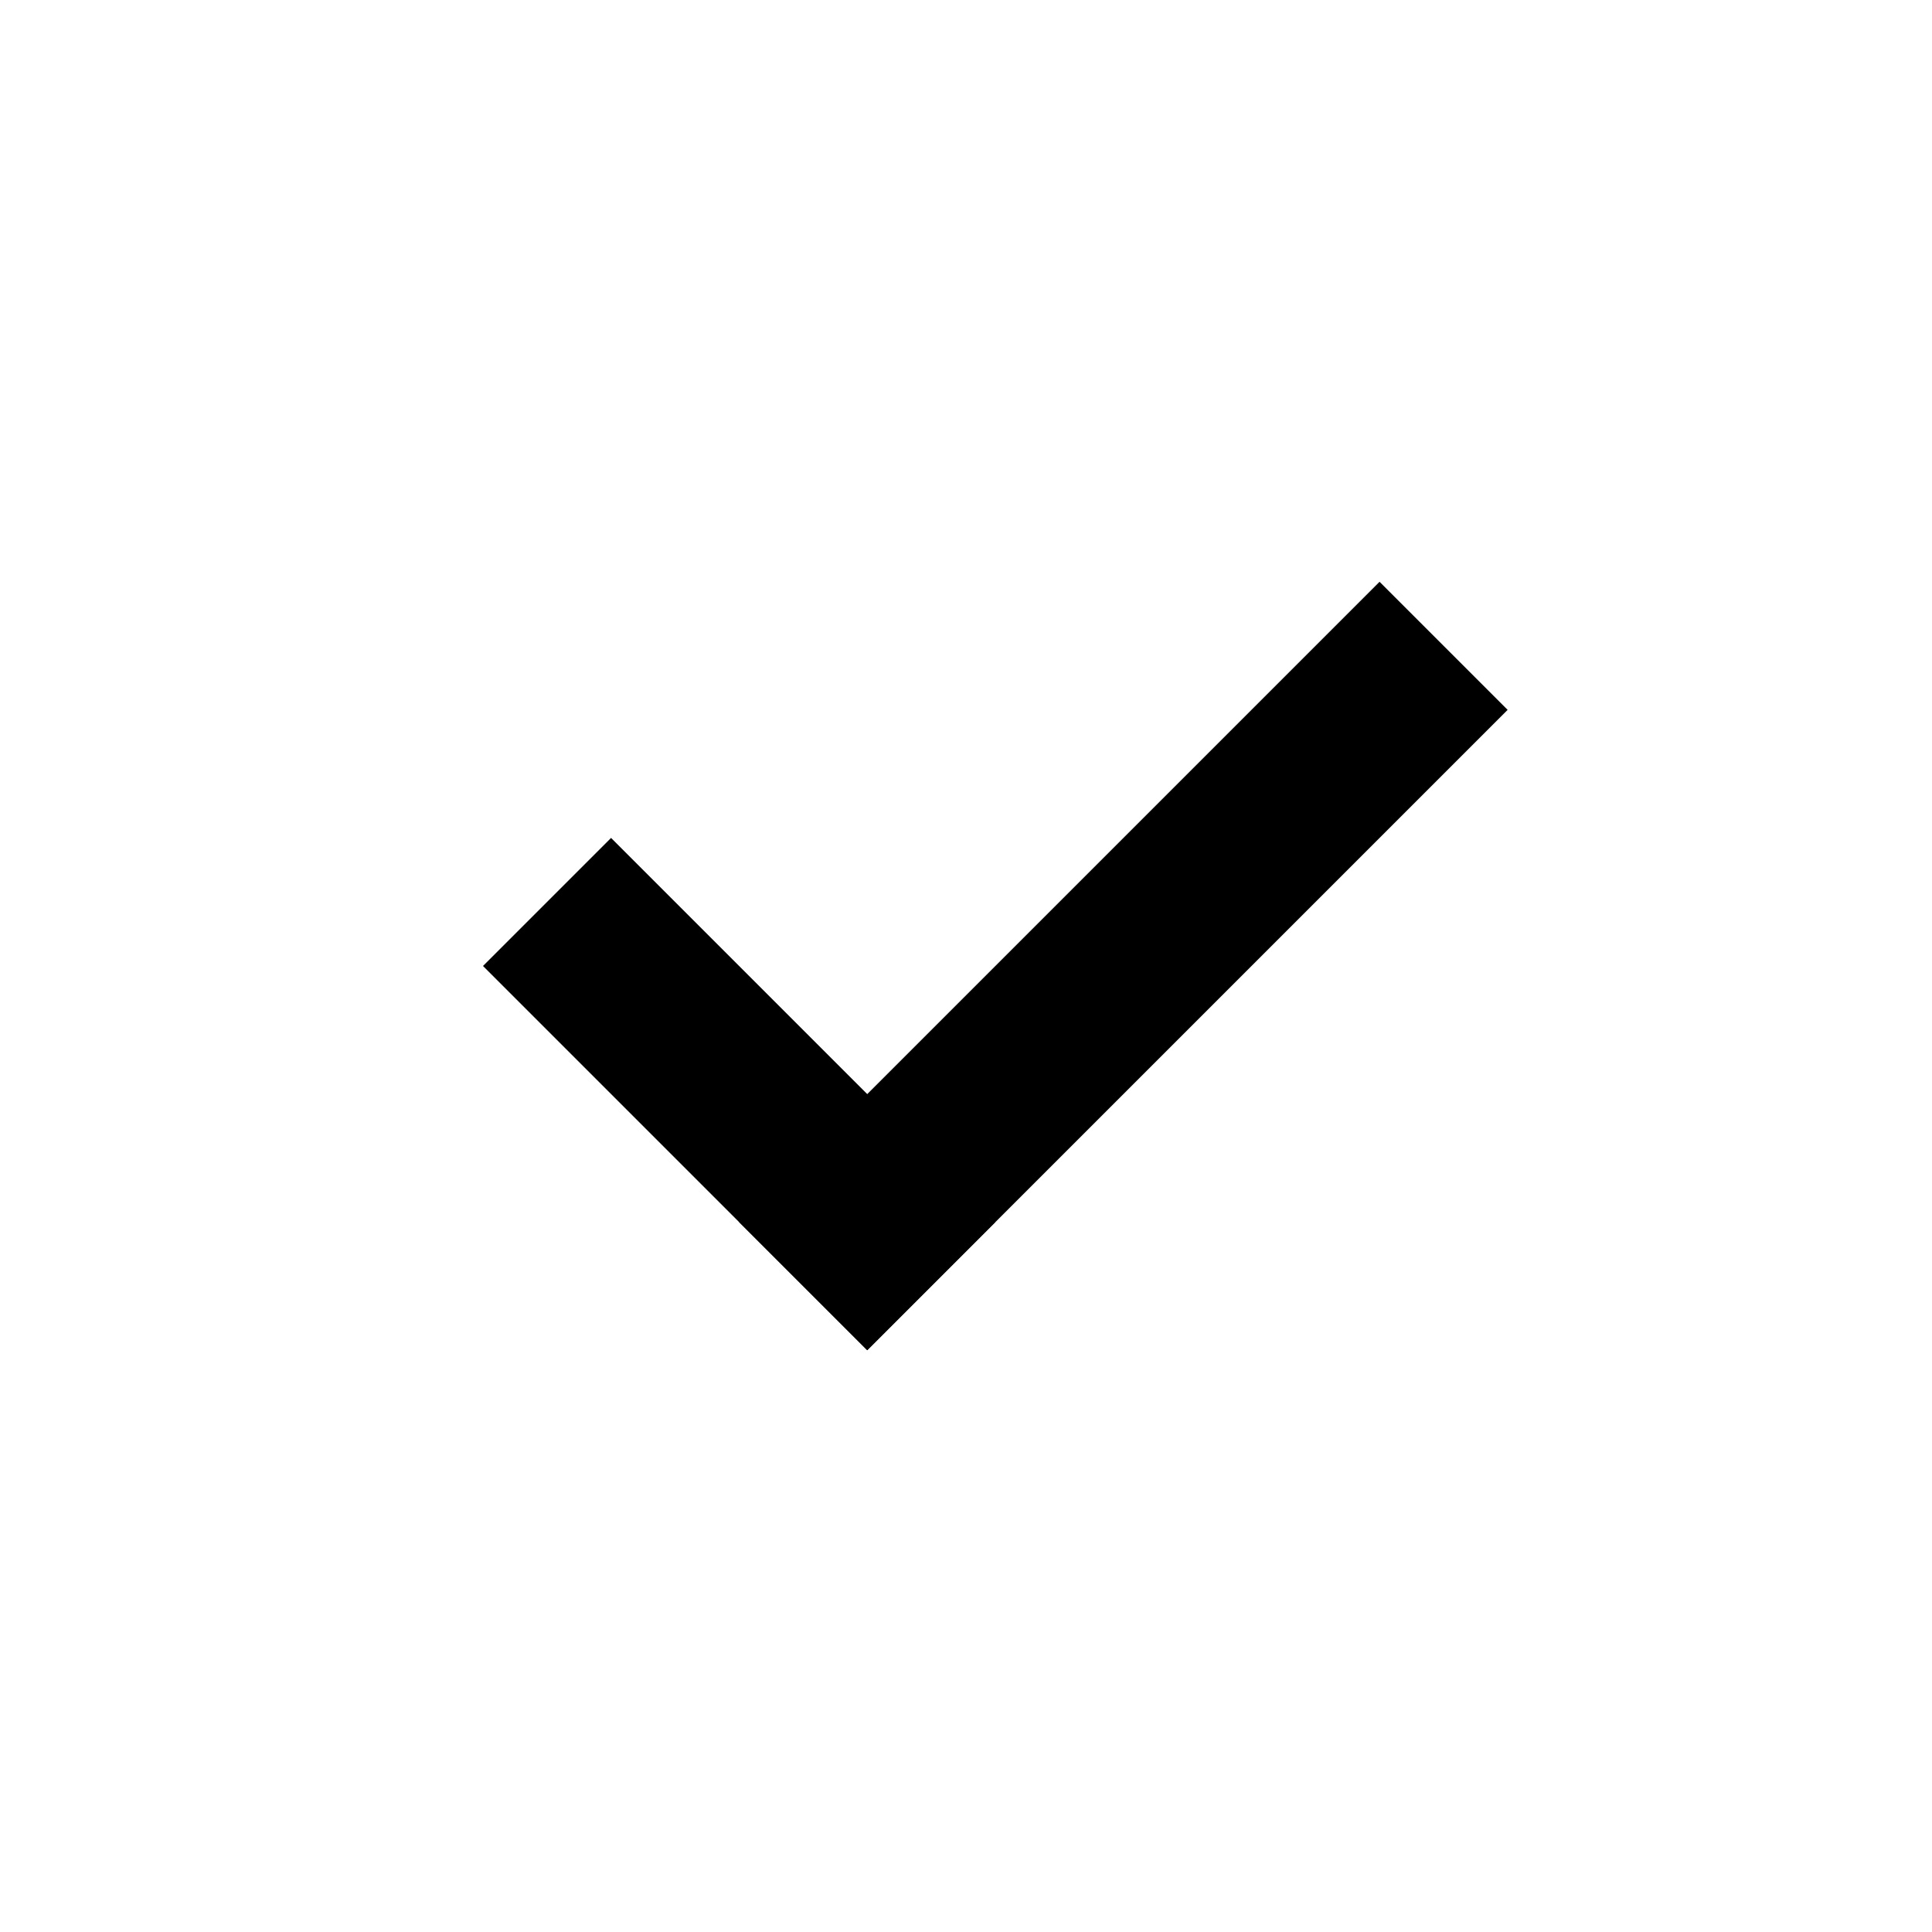
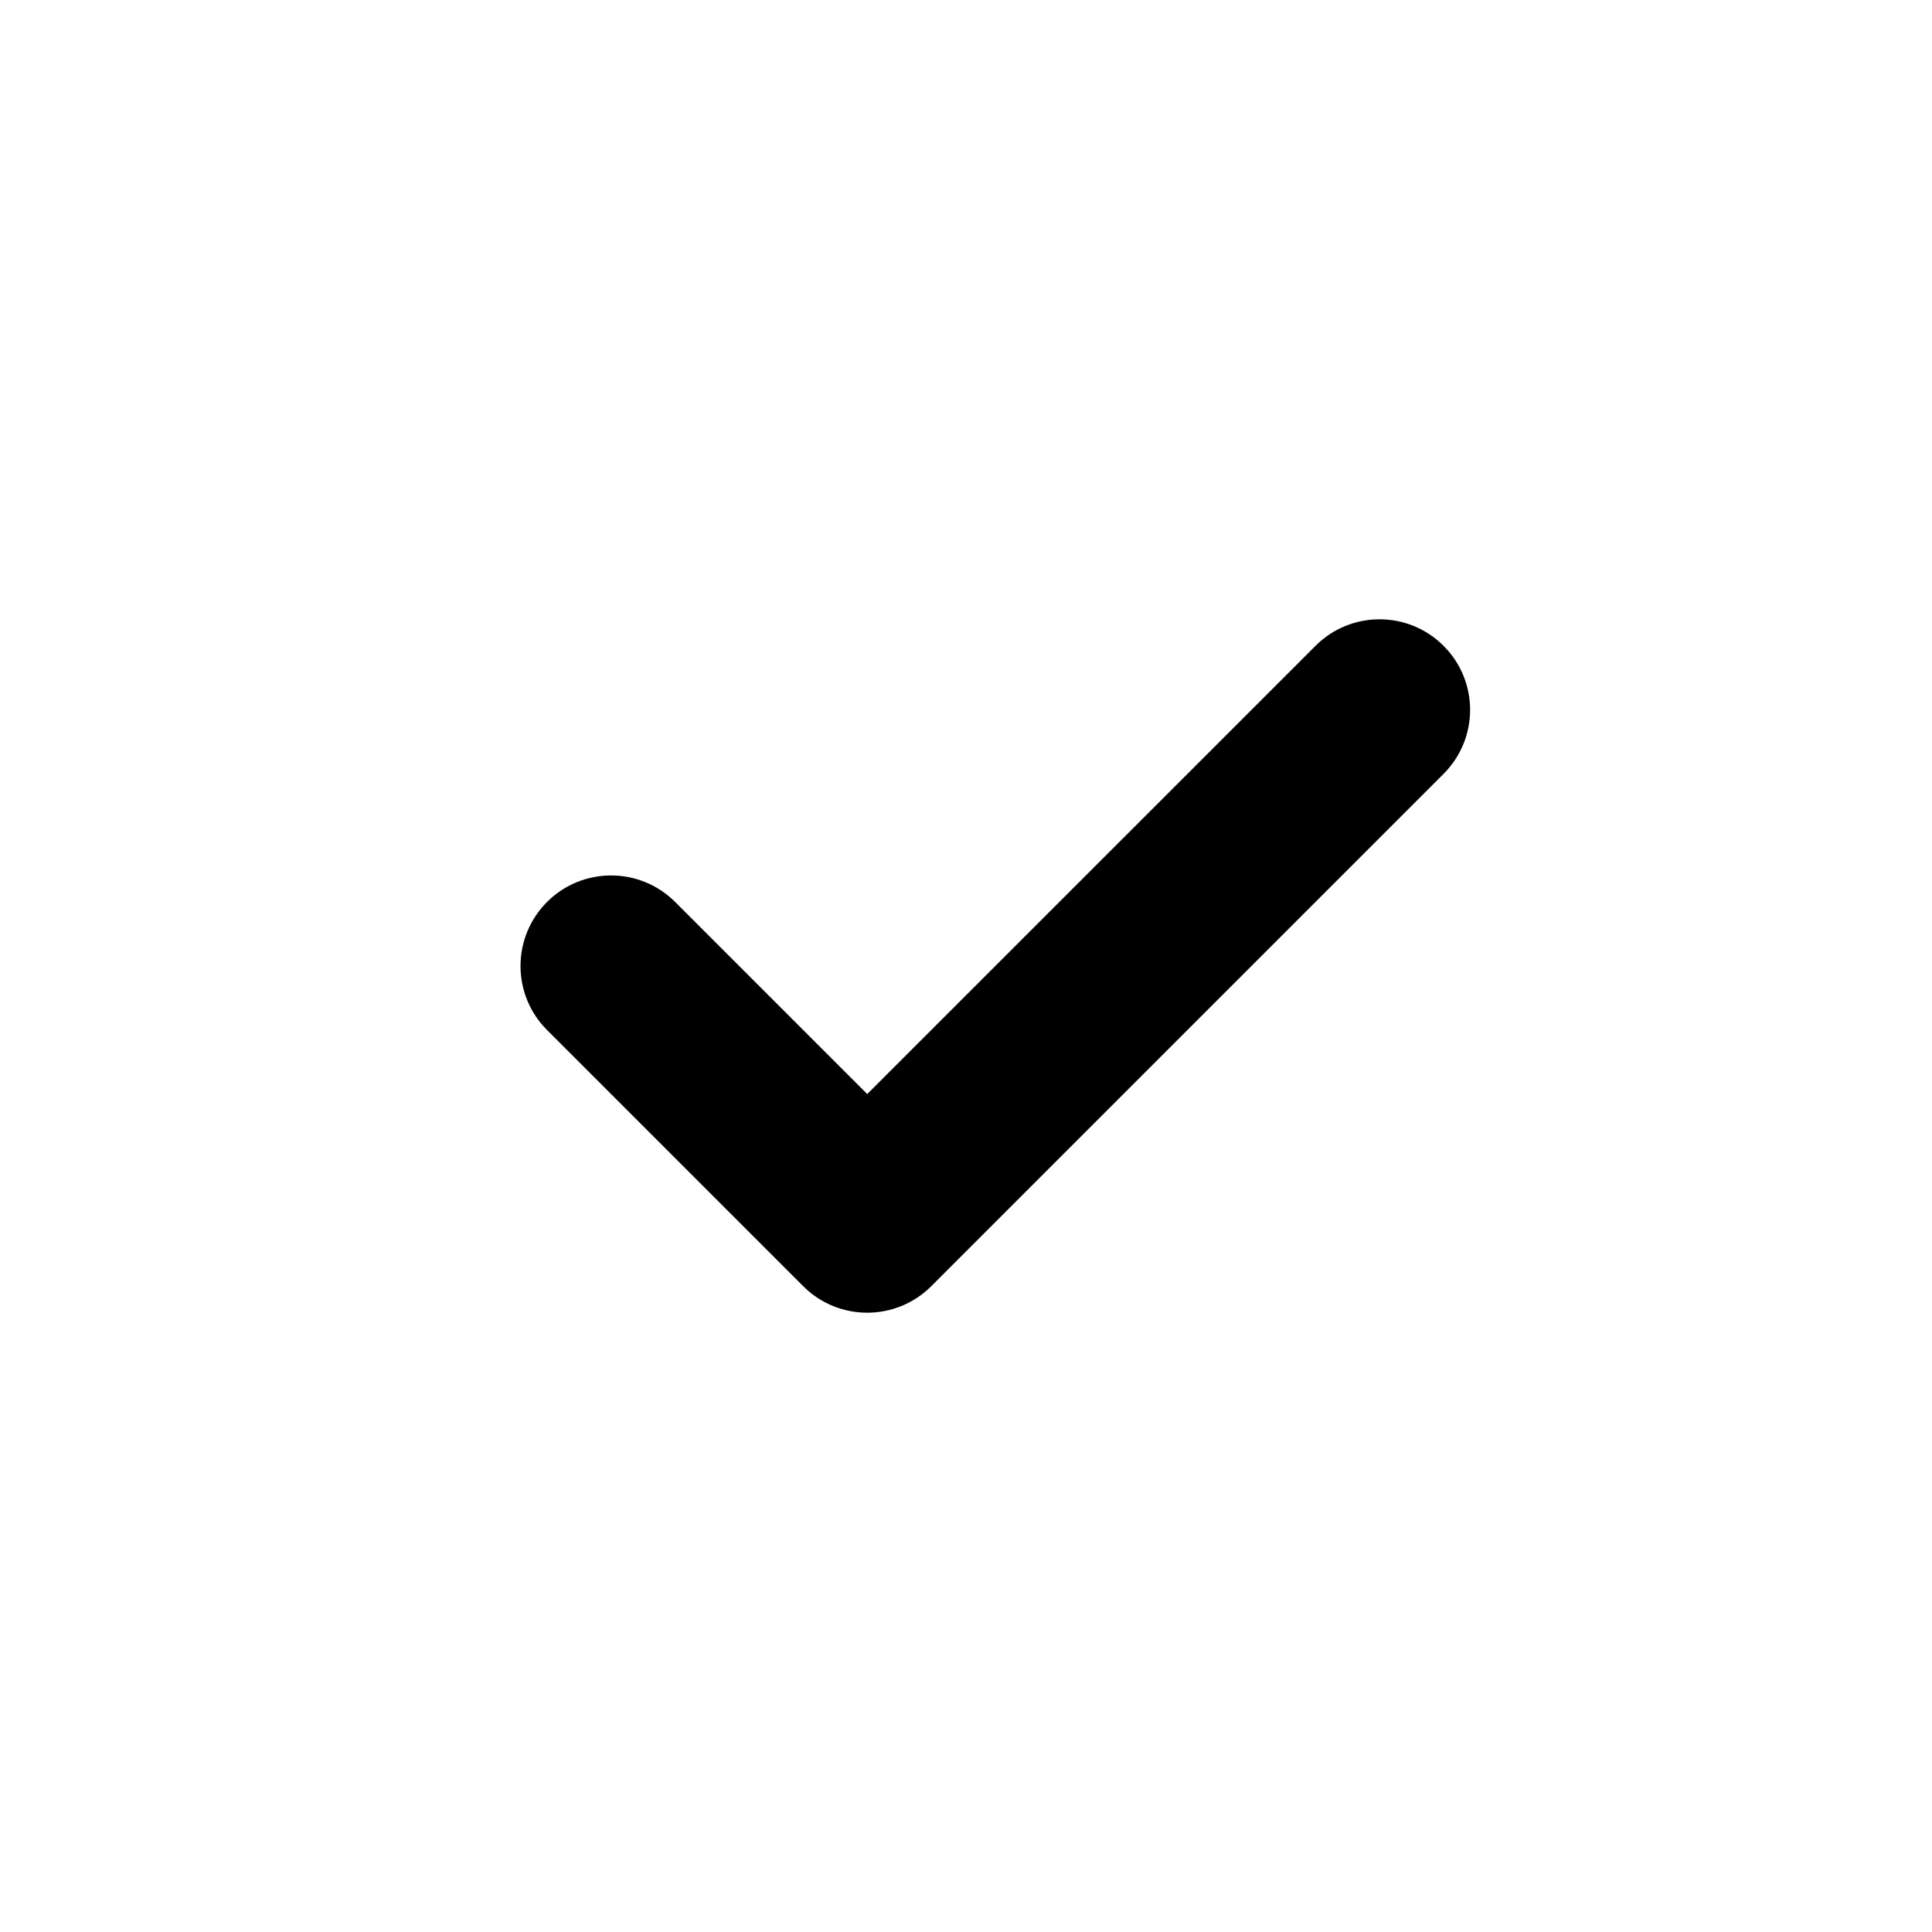
<svg xmlns="http://www.w3.org/2000/svg" width="32" height="32" viewBox="0 0 32 32" fill="none">
-   <rect x="8" y="16" width="3" height="9" transform="rotate(-45 8 16)" fill="black" />
-   <rect x="12.243" y="20.243" width="15" height="3" transform="rotate(-45 12.2426 20.2426)" fill="black" />
+   <path d="M11.182 14.939C10.596 14.354 9.646 14.354 9.061 14.939V14.939C8.475 15.525 8.475 16.475 9.061 17.061L13.303 21.303C13.889 21.889 14.839 21.889 15.425 21.303L23.91 12.818C24.496 12.232 24.496 11.283 23.91 10.697V10.697C23.324 10.111 22.374 10.111 21.789 10.697L14.364 18.121L11.182 14.939Z" fill="black" />
</svg>
